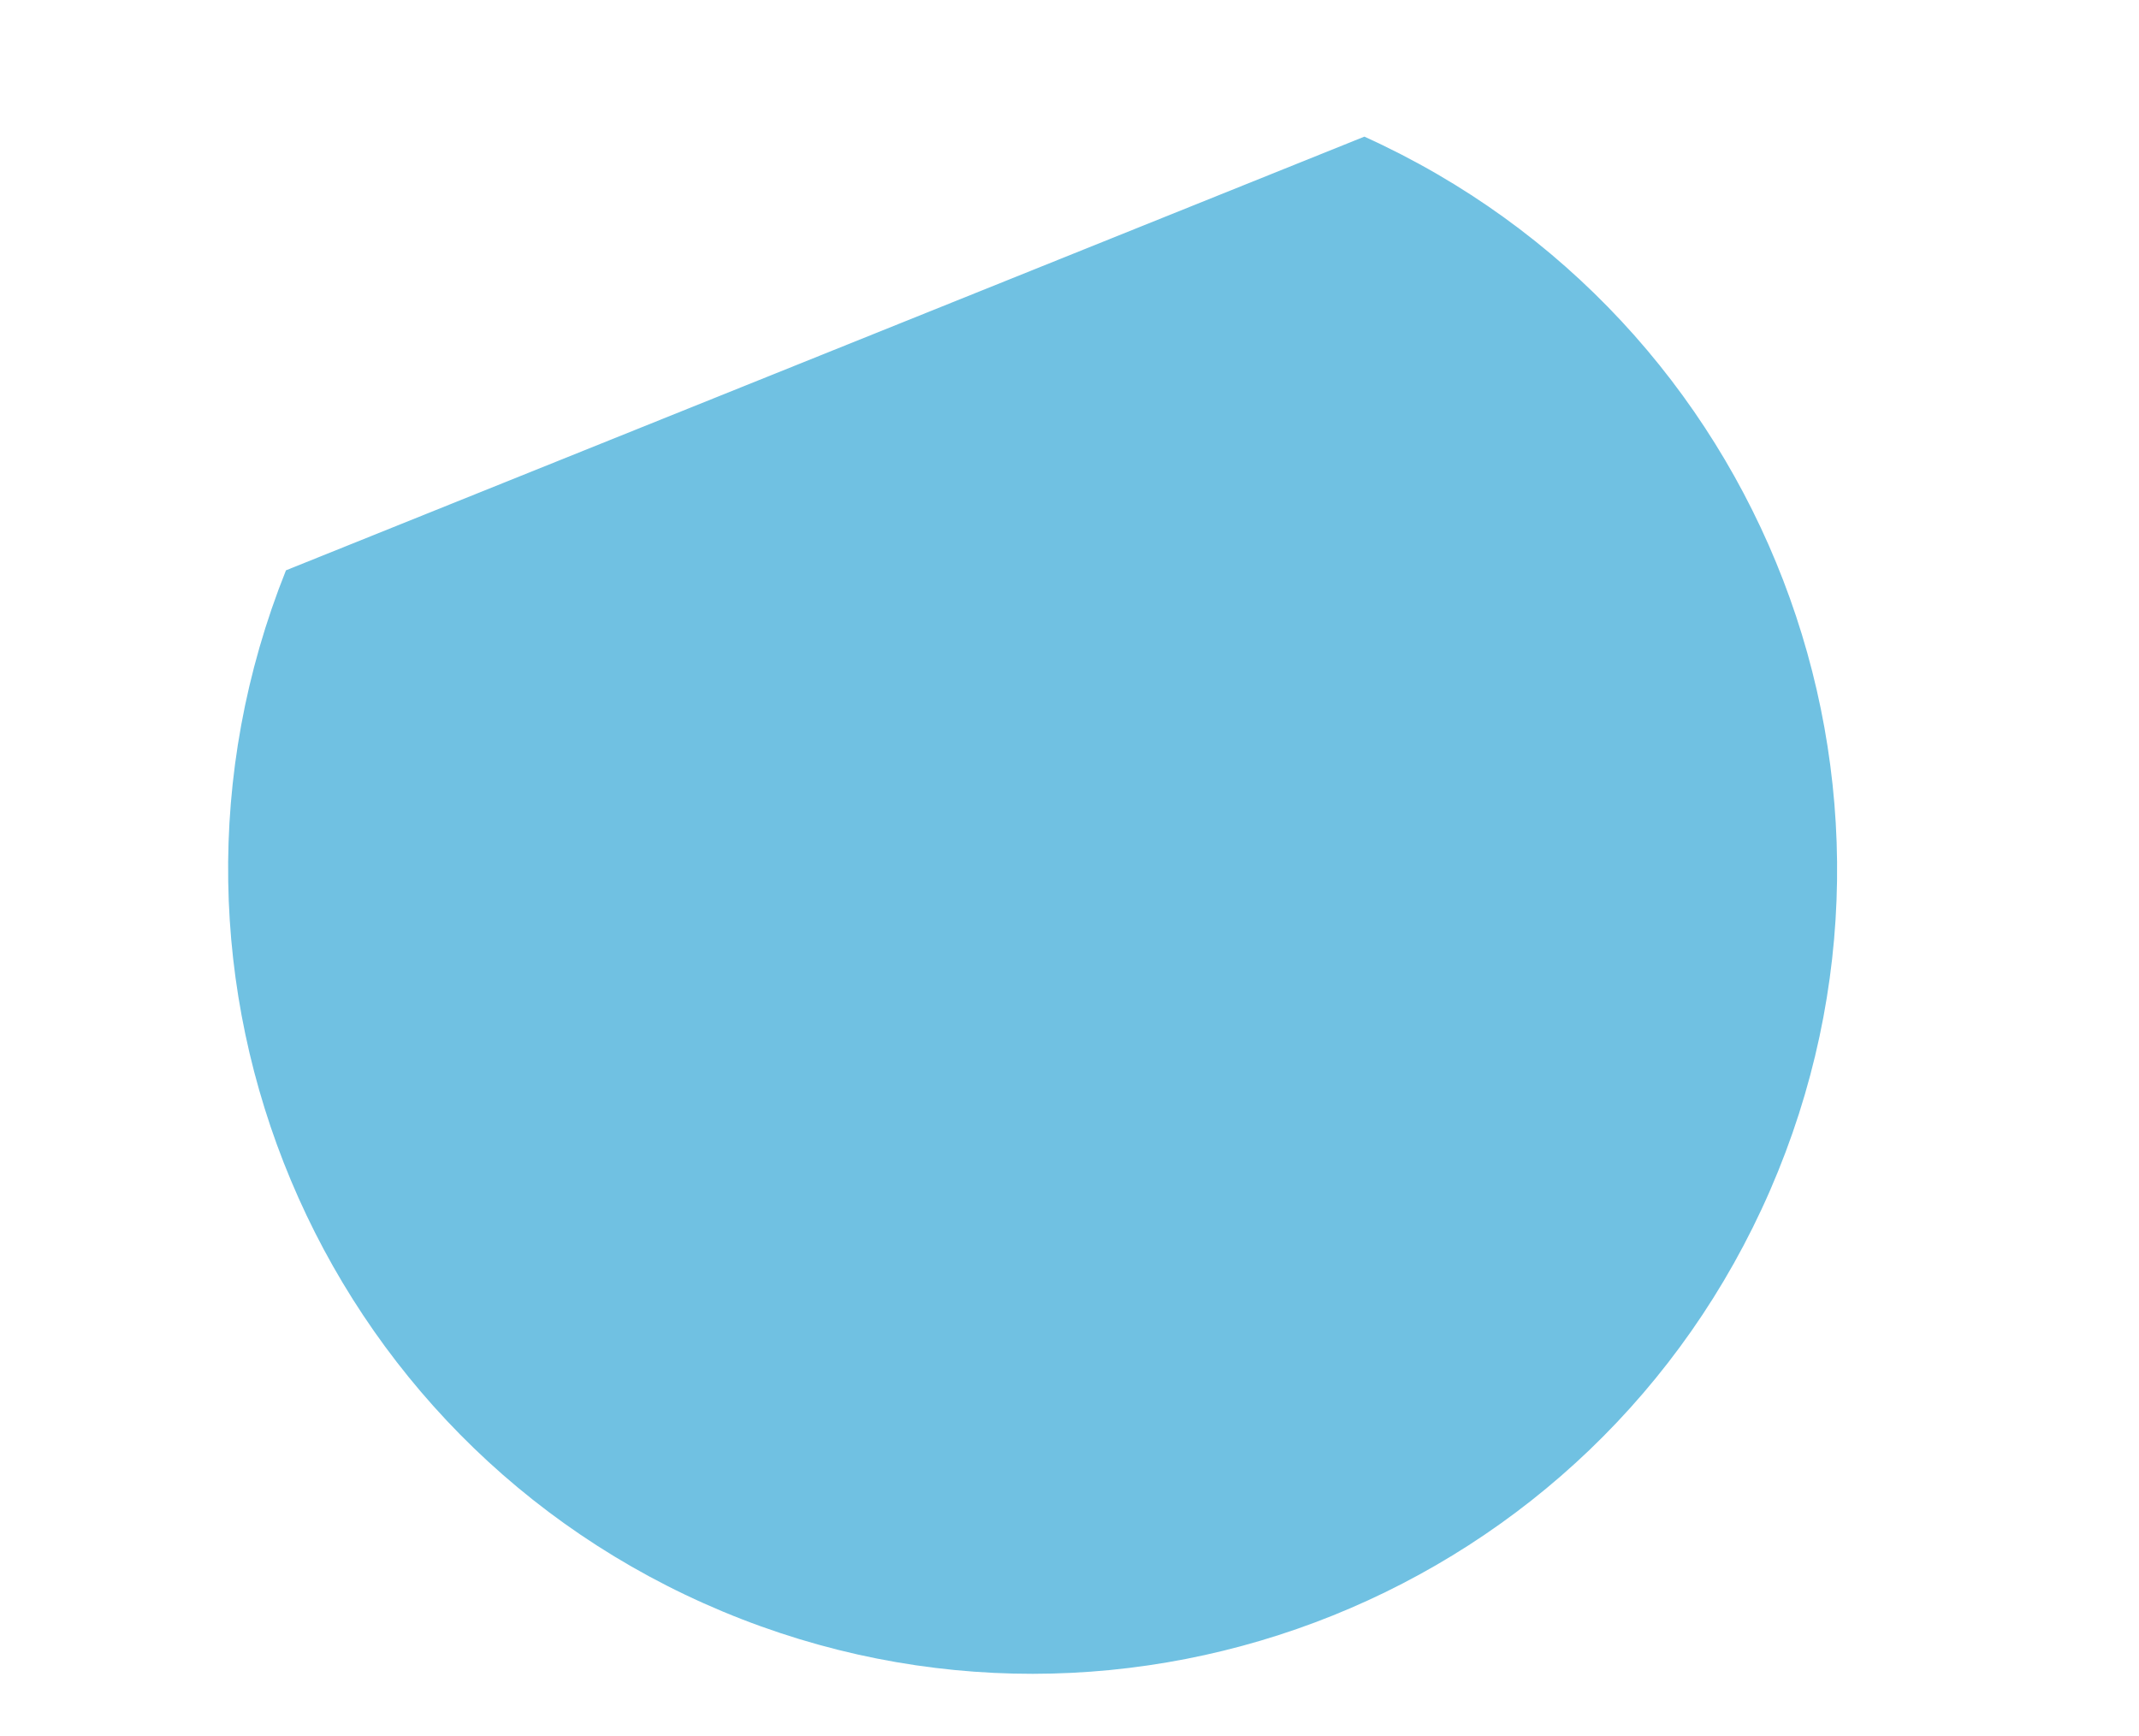
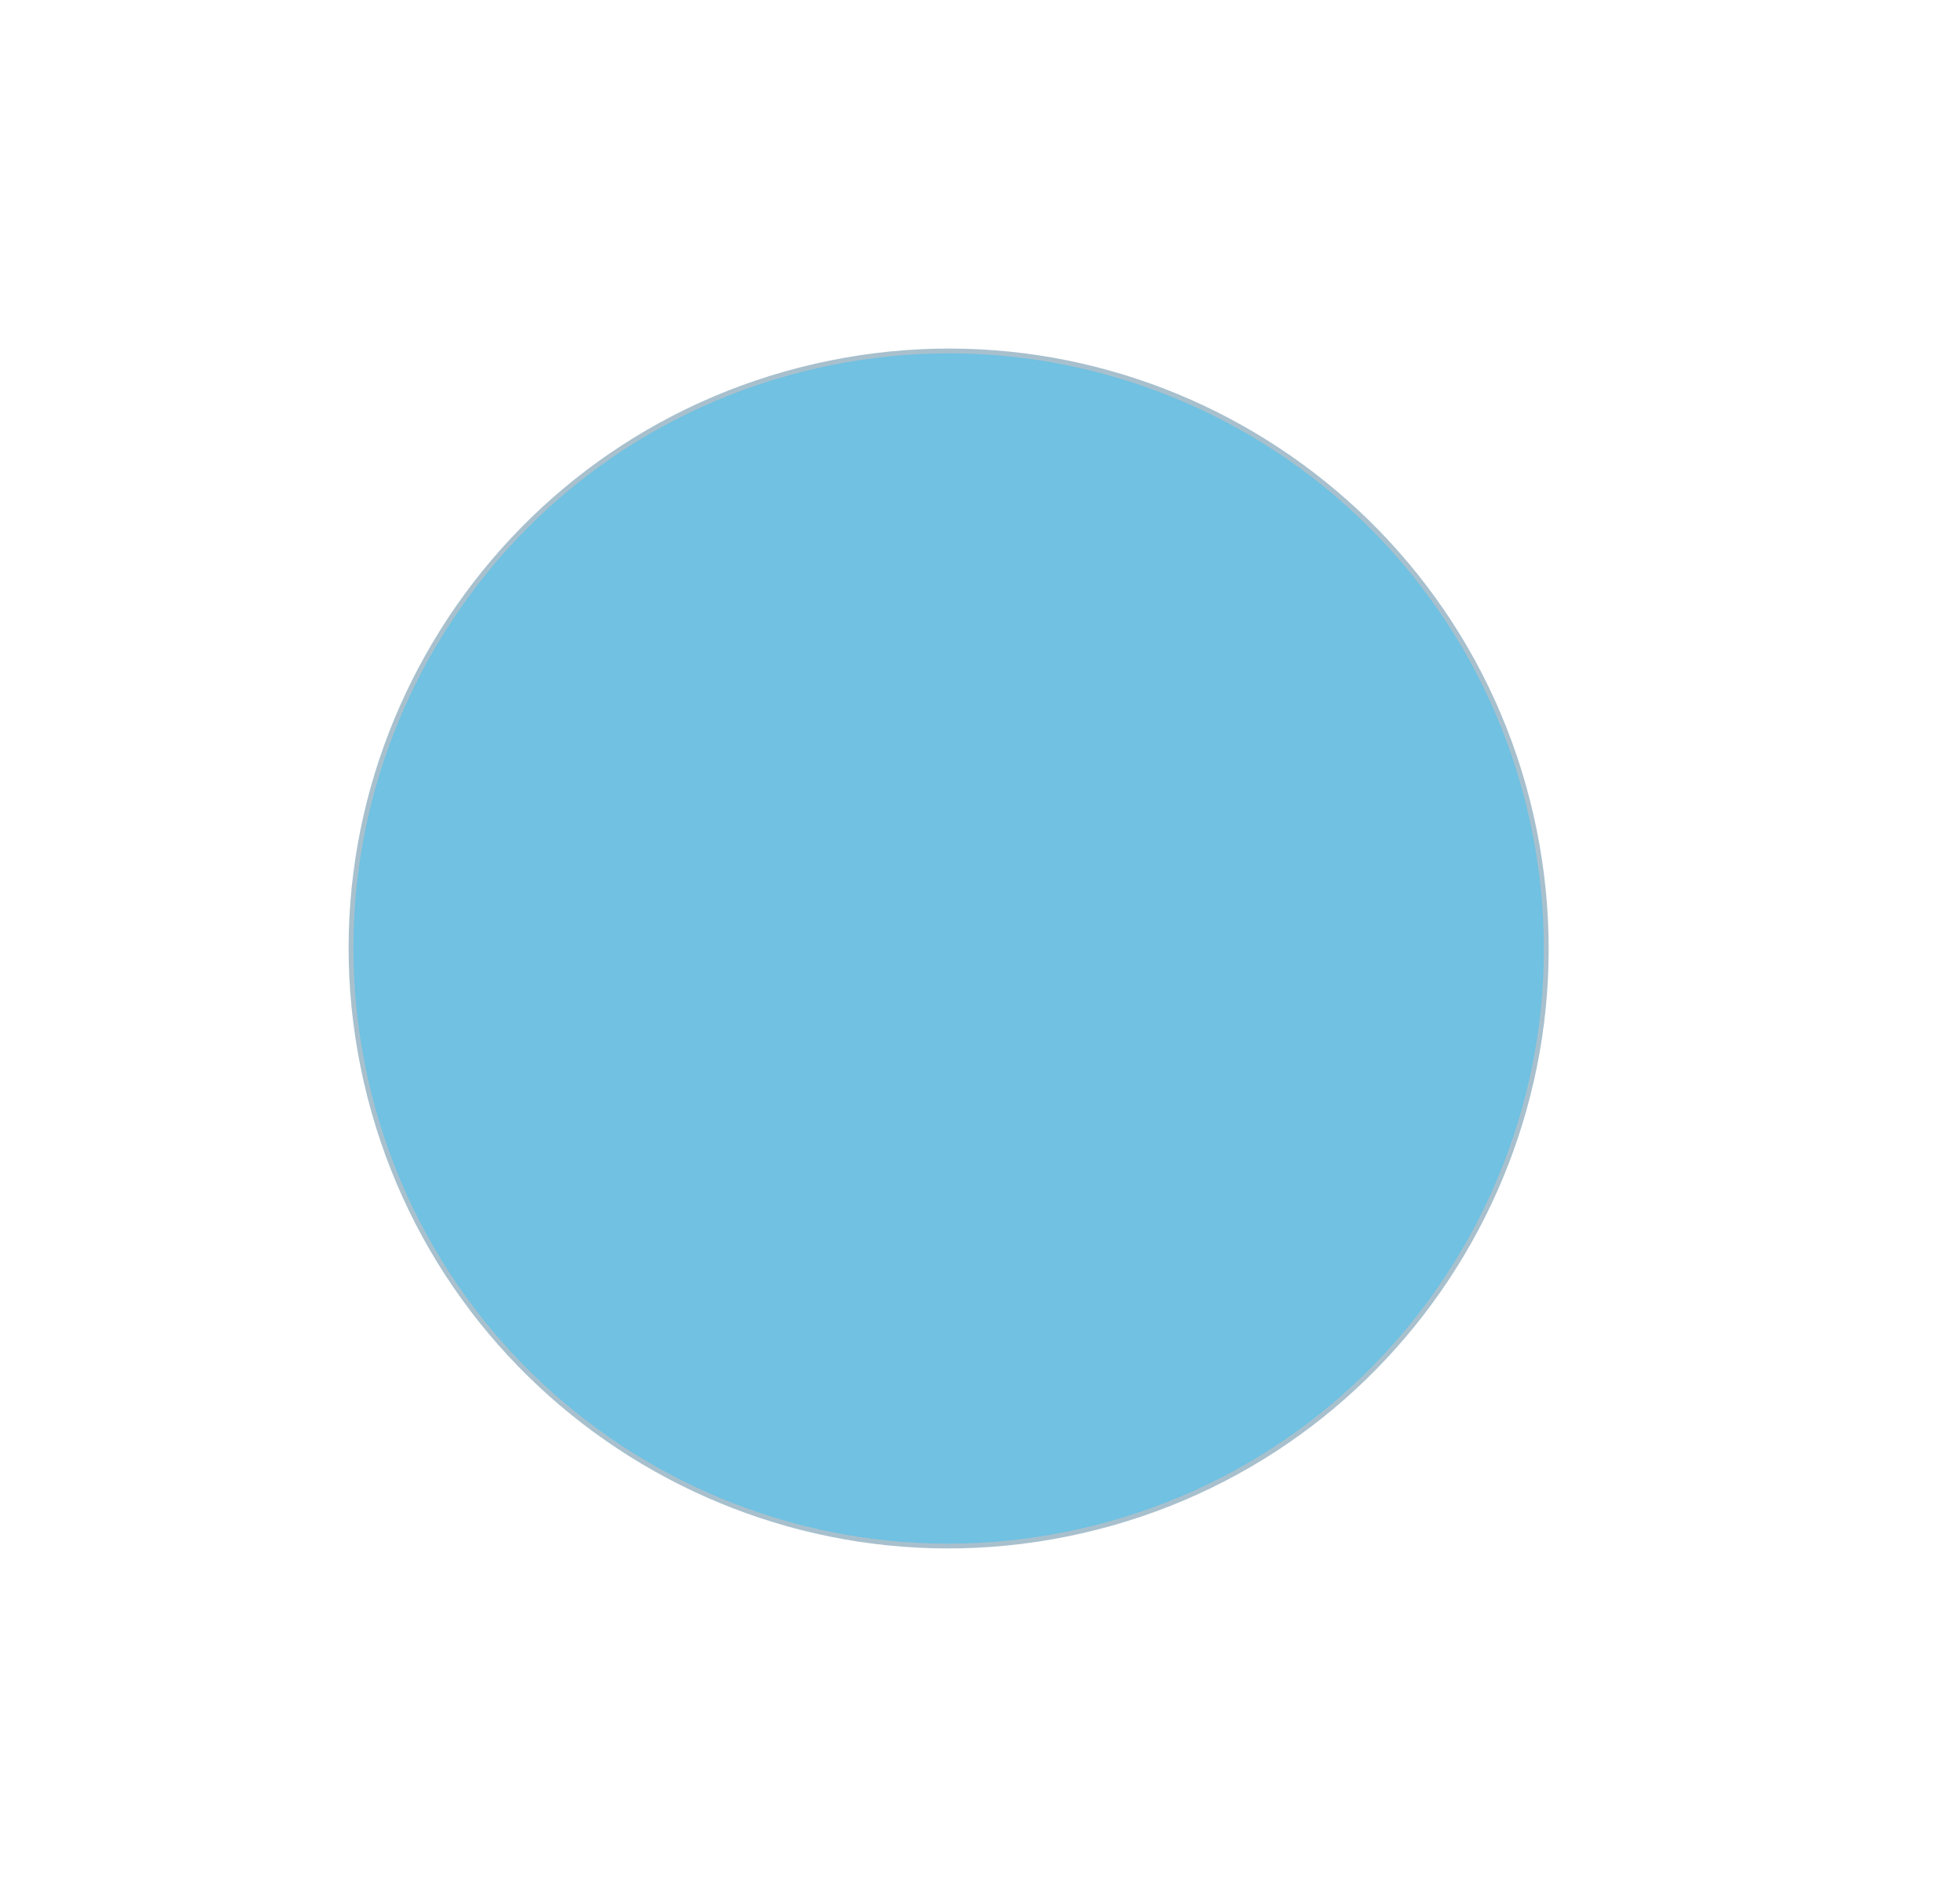
- <svg xmlns="http://www.w3.org/2000/svg" width="175" height="142" viewBox="0 0 175 134.614" version="1.1" id="svg1">
+ <svg xmlns="http://www.w3.org/2000/svg" width="175" height="169.4" viewBox="0 0 175 169.4" version="1.1" id="svg1">
  <defs id="defs1" />
-   <path d="M 111.625,7.486 A 65.803,65.803 0 1 1 23.396,42.968 Z" fill="#70c1e2" fill-rule="evenodd" id="path1" style="stroke-width:0.935" />
+   <circle cx="63.678" cy="101.456" r="53.349" transform="rotate(-12.886)" fill="#70c1e2" stroke="#a8c0cd" stroke-miterlimit="22.926" stroke-width="0.429" id="circle1" />
</svg>
